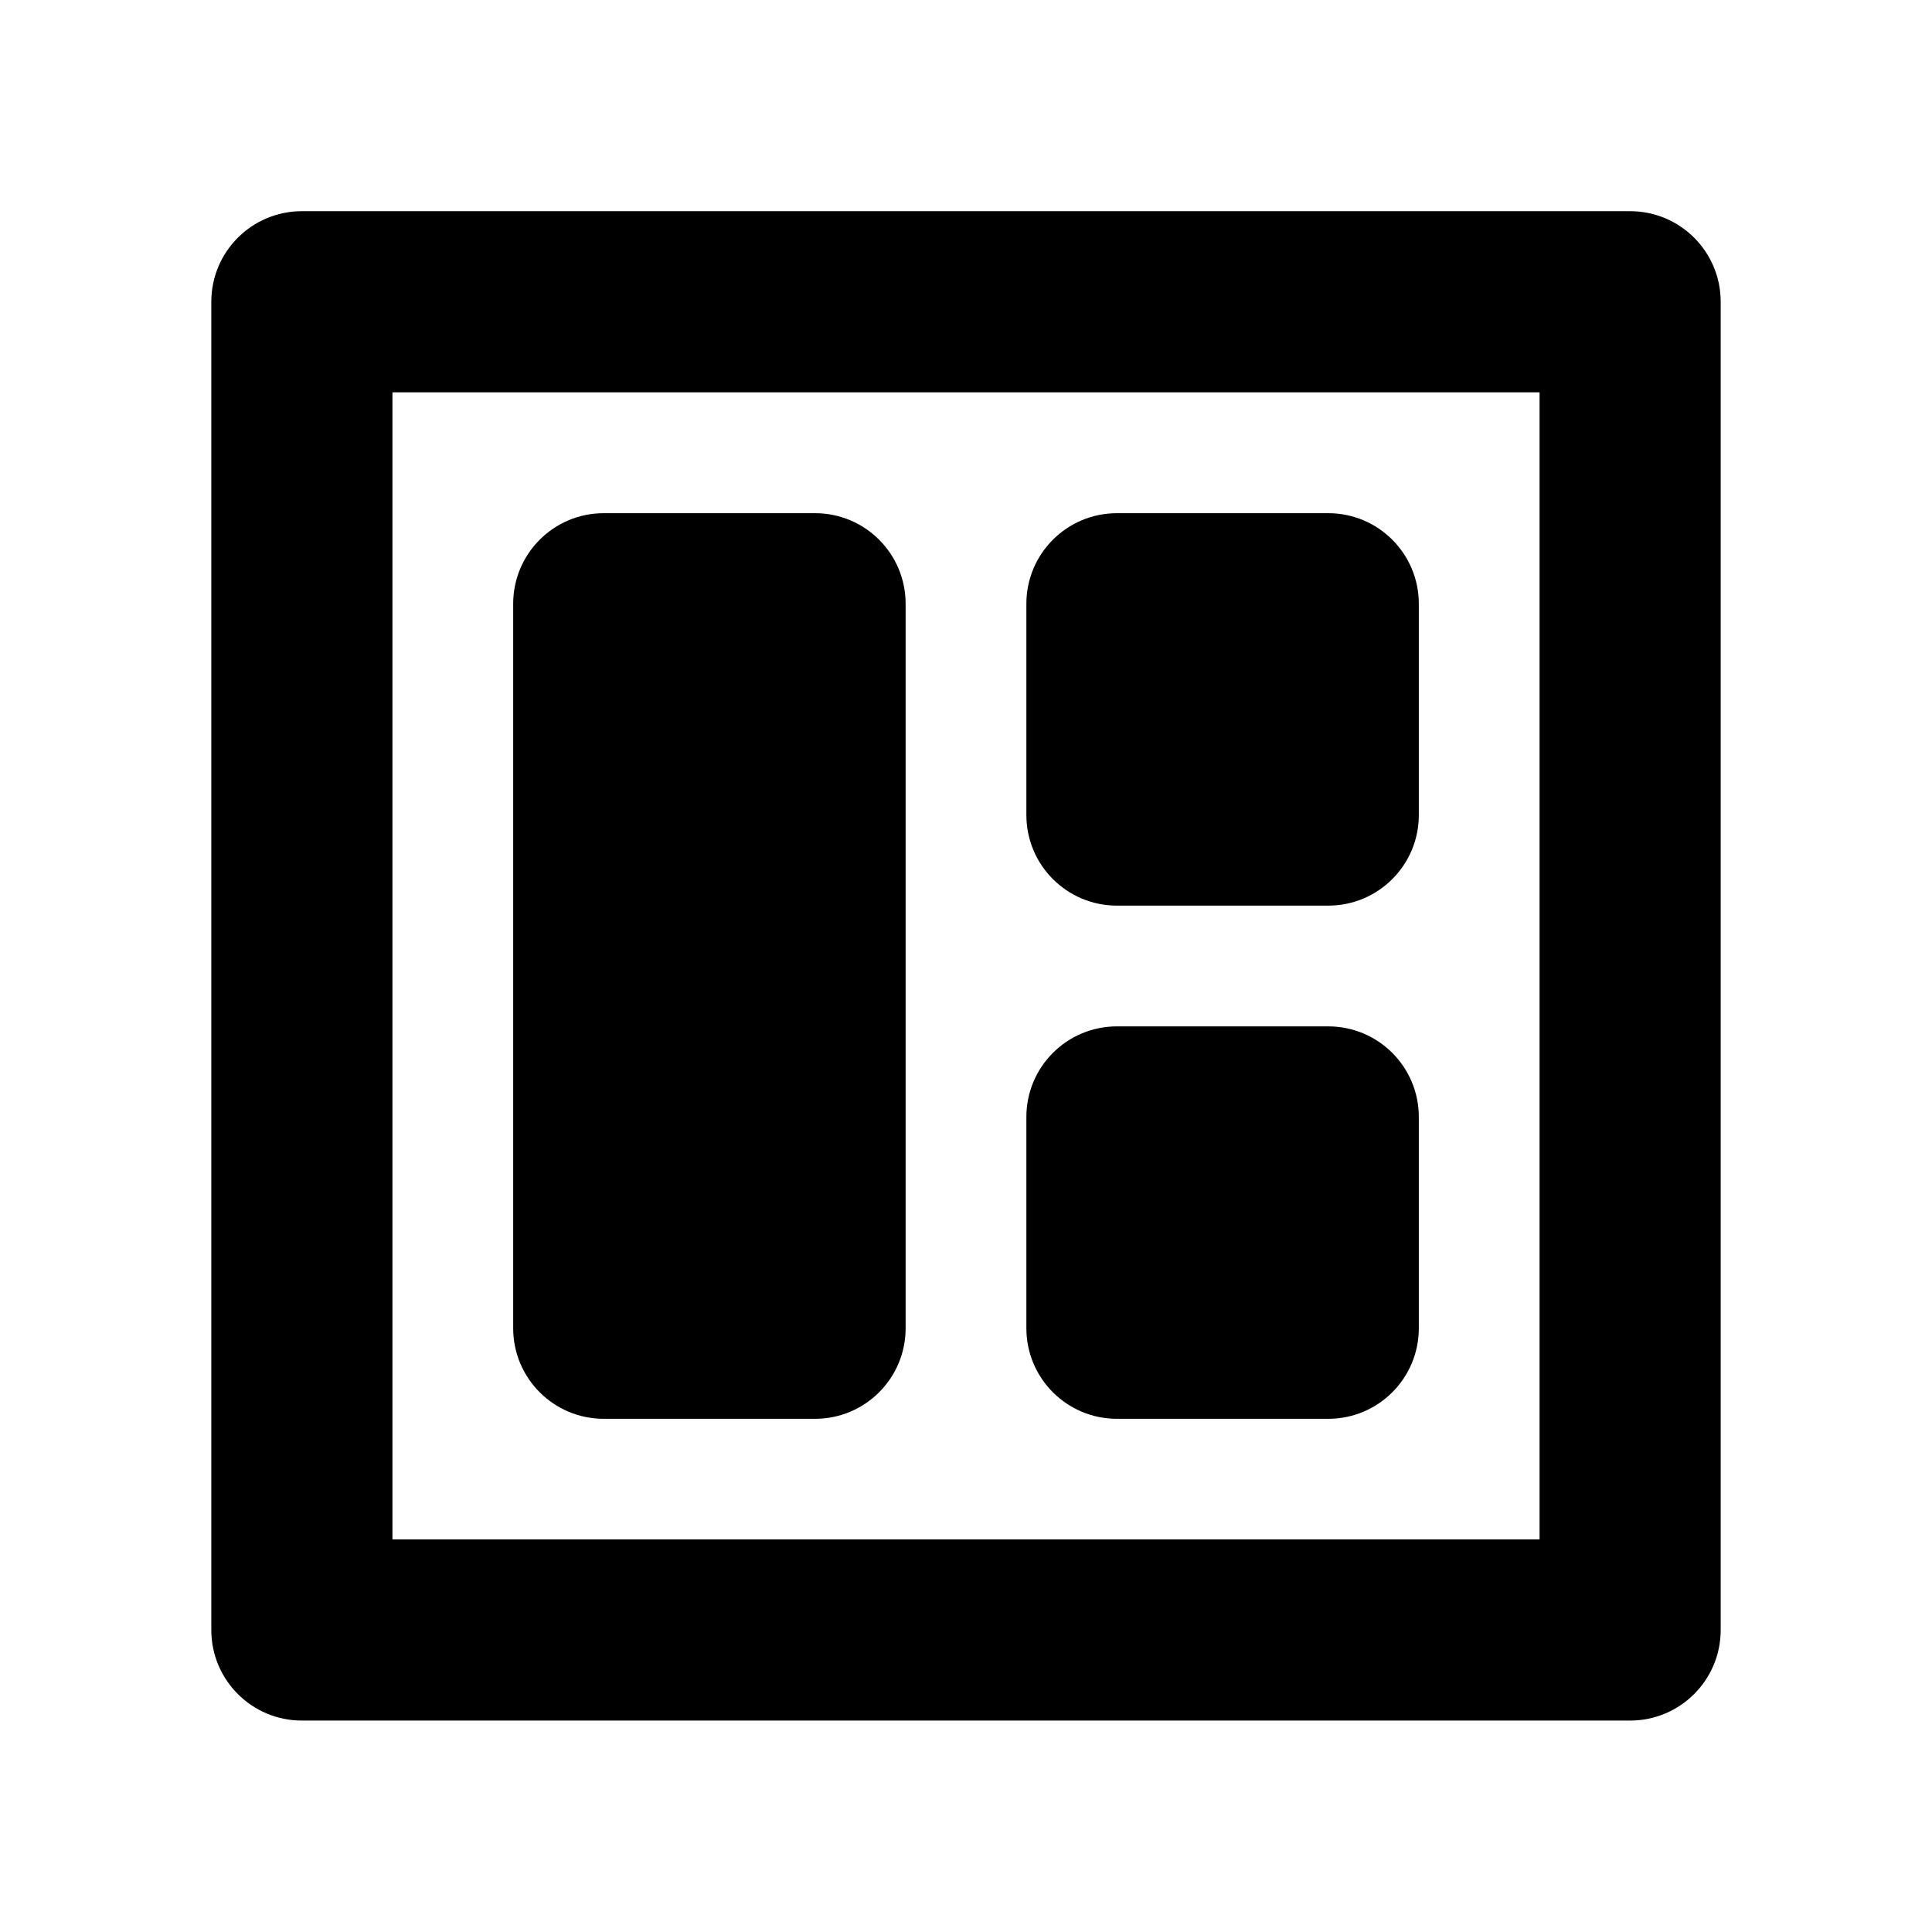
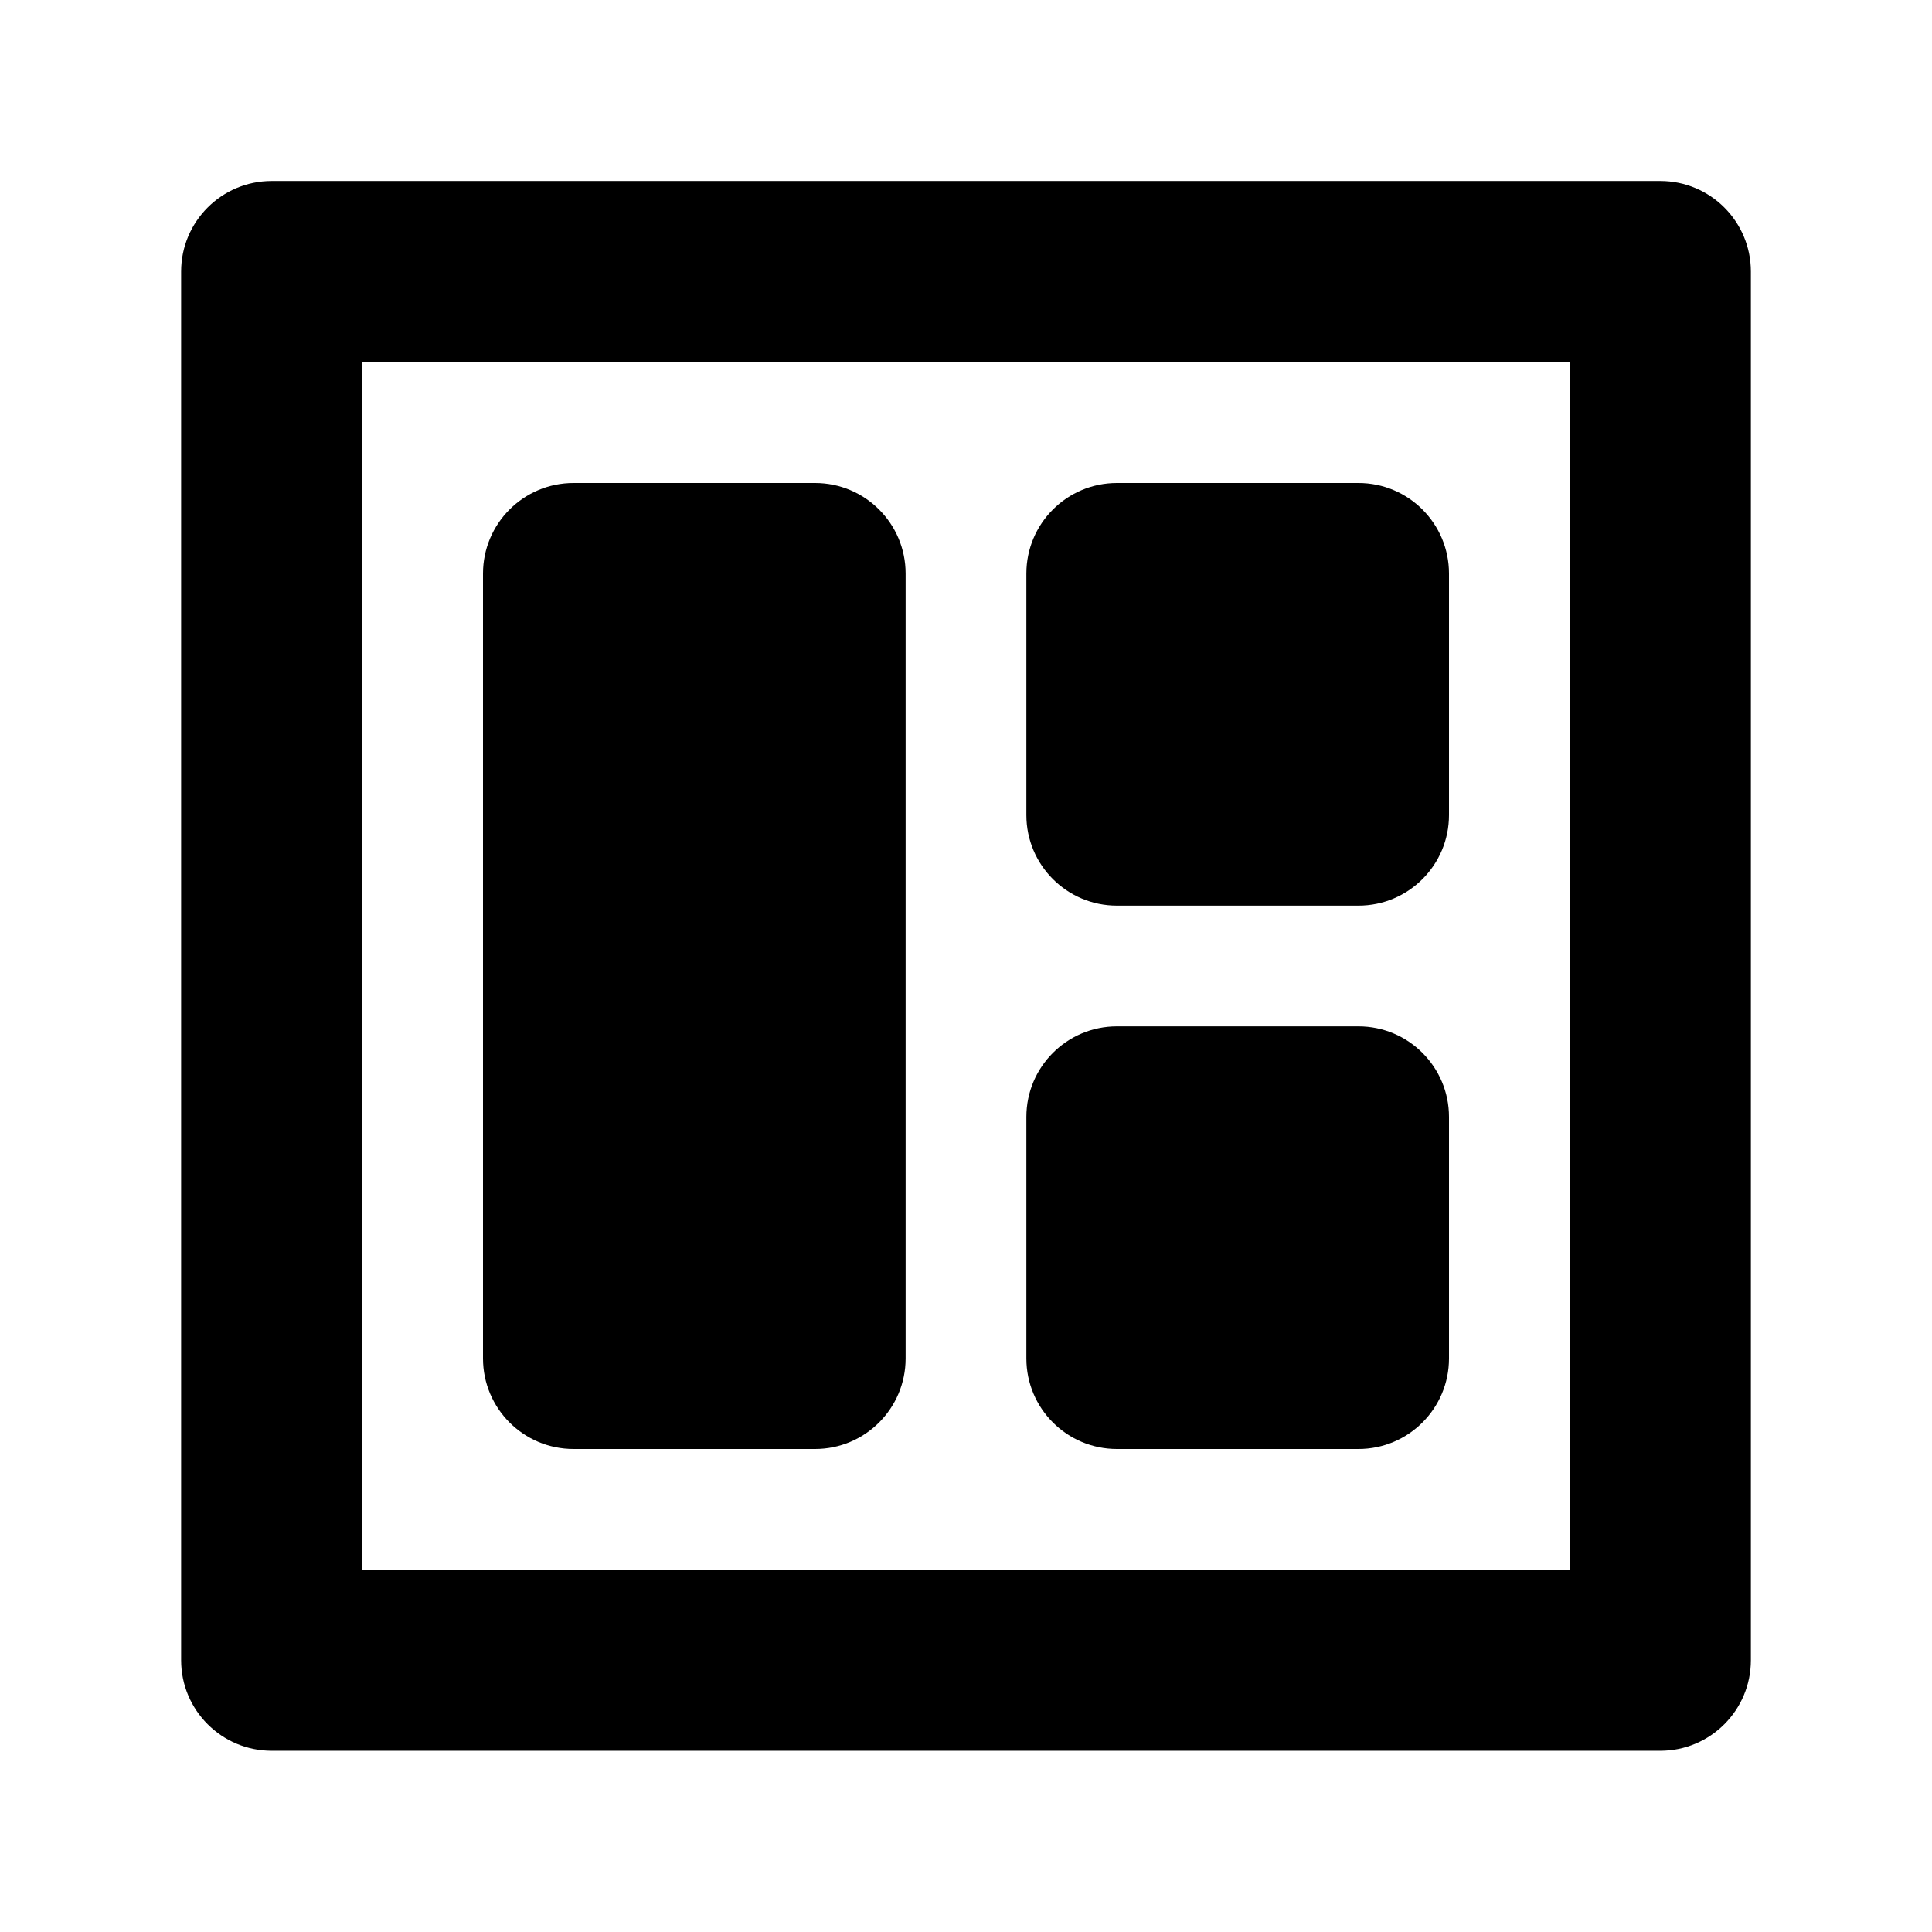
<svg xmlns="http://www.w3.org/2000/svg" viewBox="0 0 16 16">
-   <path d="M13.5 1.749a.75.75 0 0 1 .75.75v11a.75.75 0 0 1-.75.75h-11a.75.75 0 0 1-.75-.75v-11a.75.75 0 0 1 .75-.75zm-10.25 11h9.5v-9.5h-9.5zm3.5-8.499A.75.75 0 0 1 7.5 5v6a.75.75 0 0 1-.75.75H5a.75.75 0 0 1-.75-.75V5A.75.75 0 0 1 5 4.25zM11 8.5a.75.75 0 0 1 .75.75V11a.75.75 0 0 1-.75.75H9.25A.75.75 0 0 1 8.5 11V9.25a.75.75 0 0 1 .75-.75zm0-4.25a.75.75 0 0 1 .75.75v1.75a.75.75 0 0 1-.75.75H9.25a.75.75 0 0 1-.75-.75V5a.75.75 0 0 1 .75-.75z" />
+   <path d="M13.75 1.499a.75.75 0 0 1 .75.75v11.5a.75.75 0 0 1-.75.75H2.25a.75.75 0 0 1-.75-.75v-11.5a.75.75 0 0 1 .75-.75zM3 12.999h10v-10H3zM6.75 4a.75.75 0 0 1 .75.75v6.5a.75.75 0 0 1-.75.75h-2a.75.75 0 0 1-.75-.75v-6.5A.75.75 0 0 1 4.75 4zm4.5 4.5a.75.75 0 0 1 .75.75v2a.75.75 0 0 1-.75.75h-2a.75.75 0 0 1-.75-.75v-2a.75.75 0 0 1 .75-.75zm0-4.5a.75.75 0 0 1 .75.75v2a.75.75 0 0 1-.75.75h-2a.75.75 0 0 1-.75-.75v-2A.75.75 0 0 1 9.25 4z" />
</svg>
